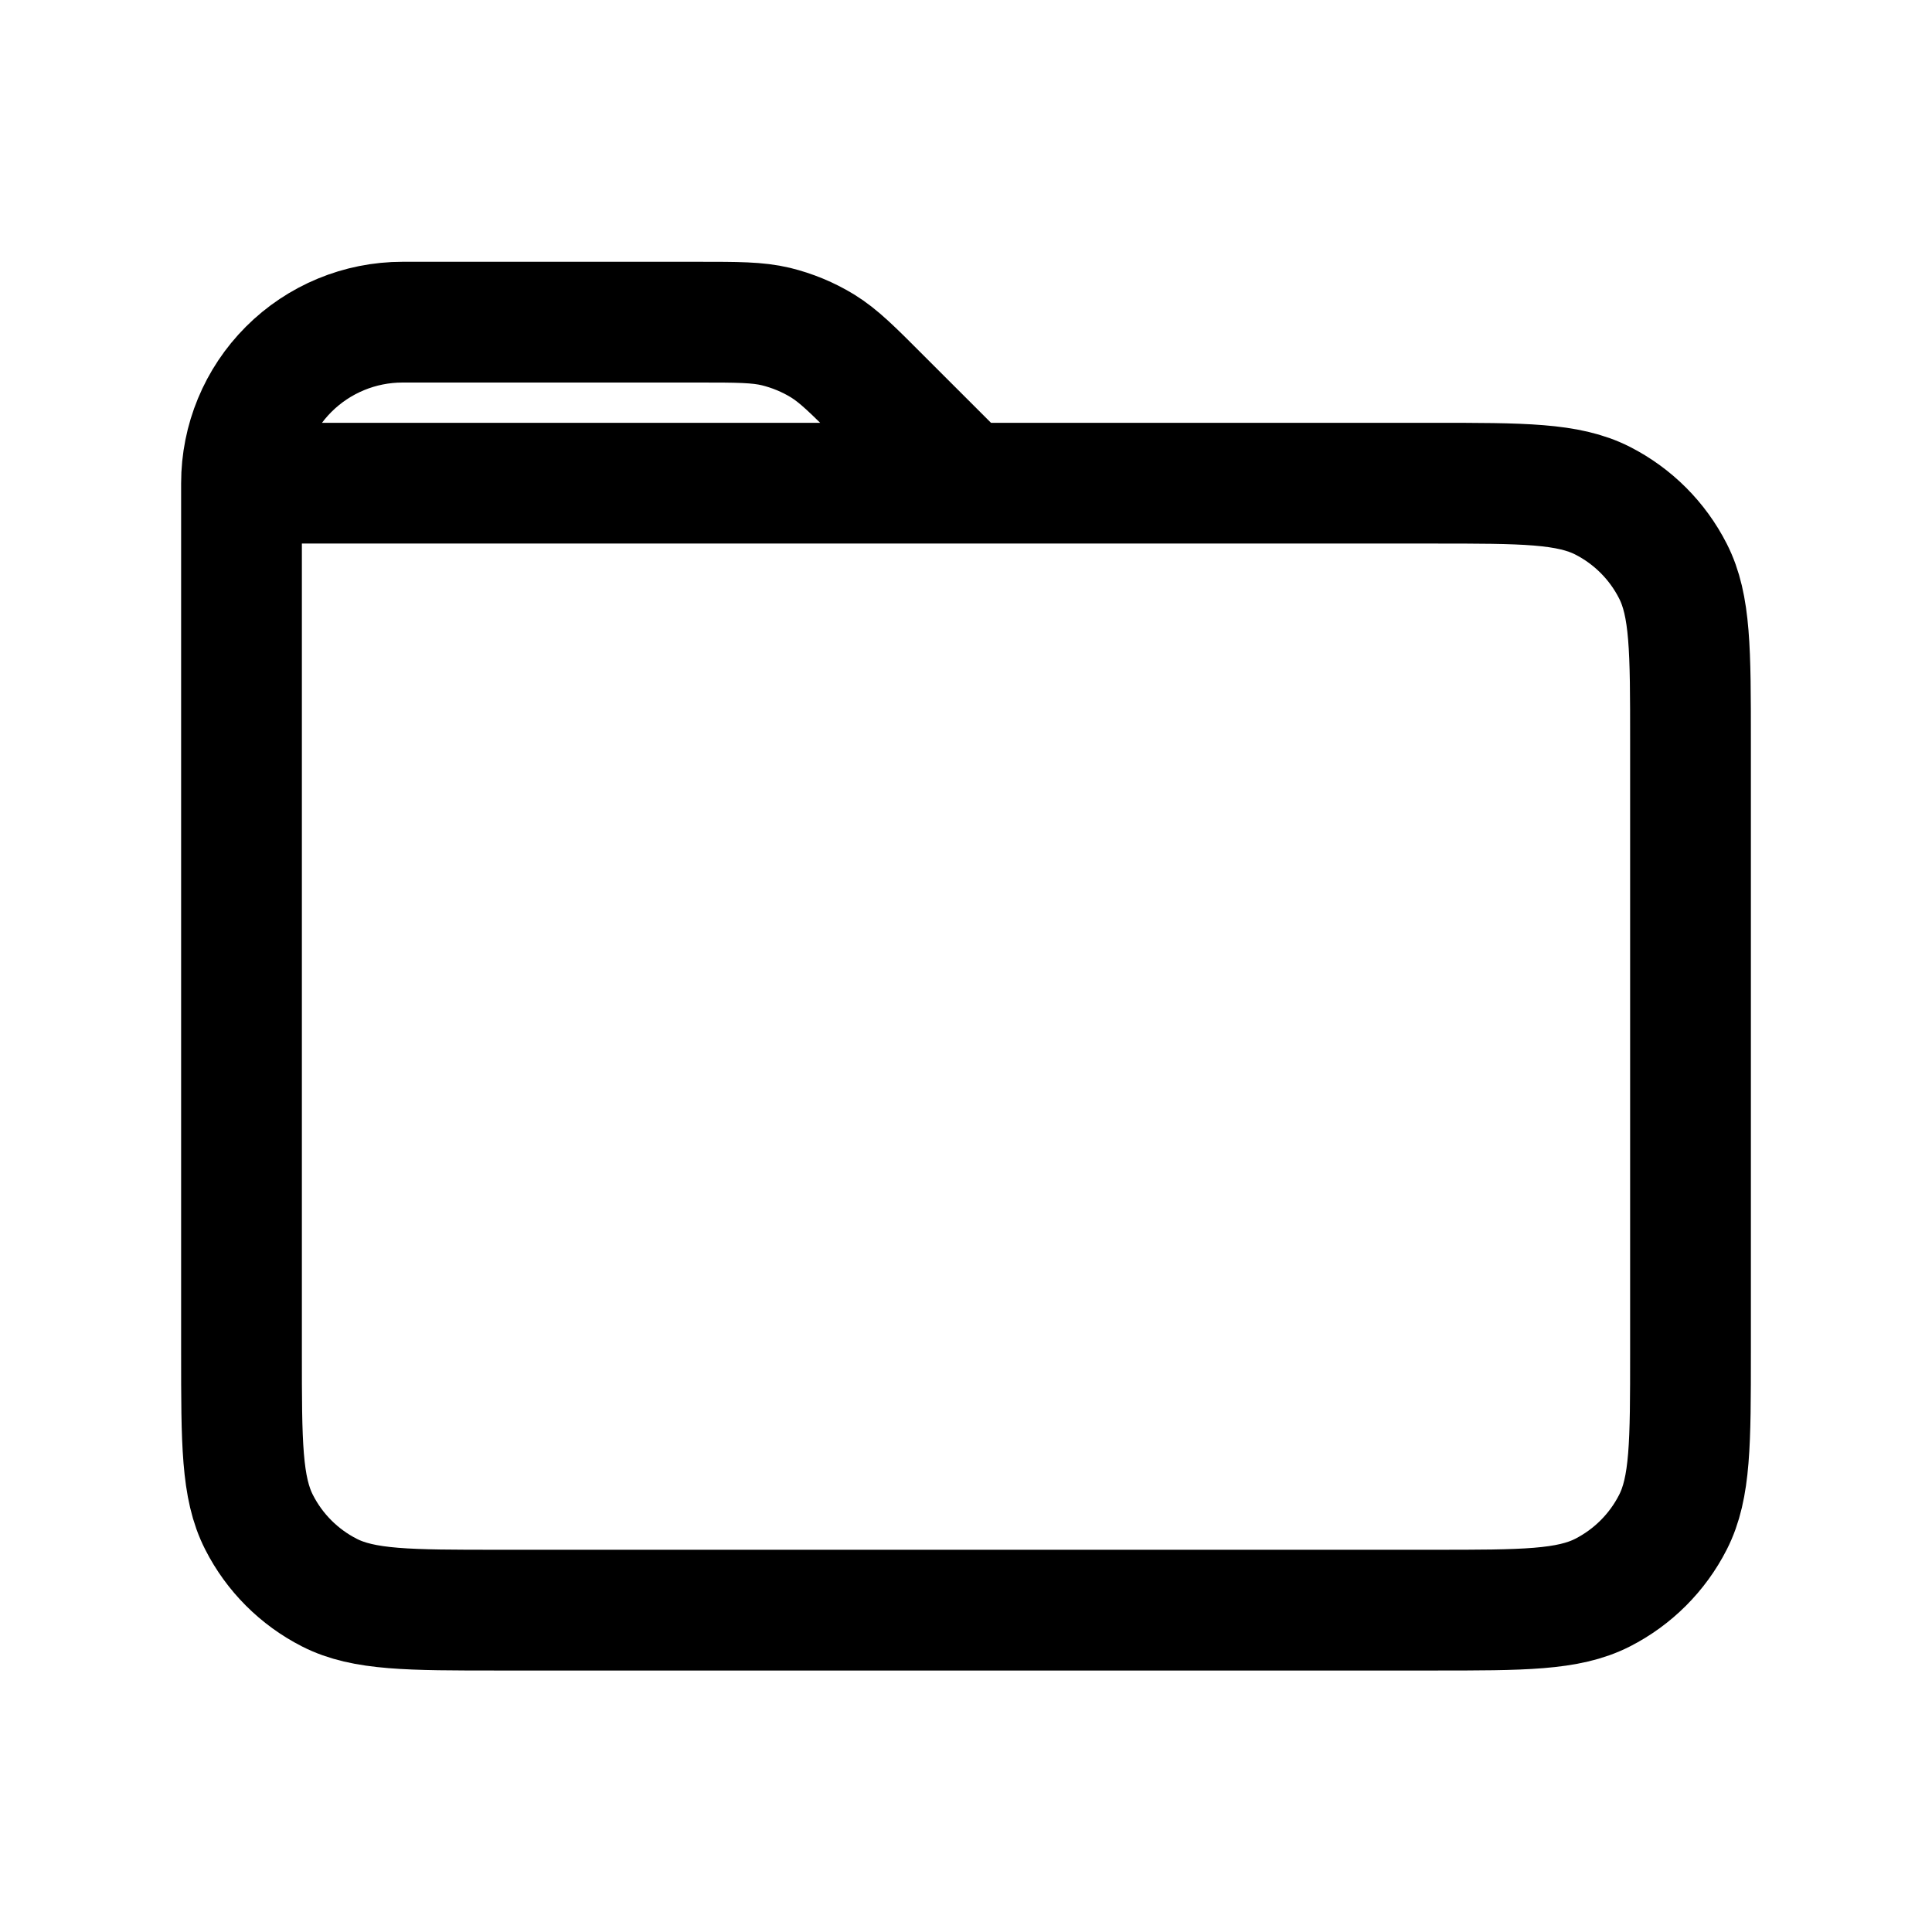
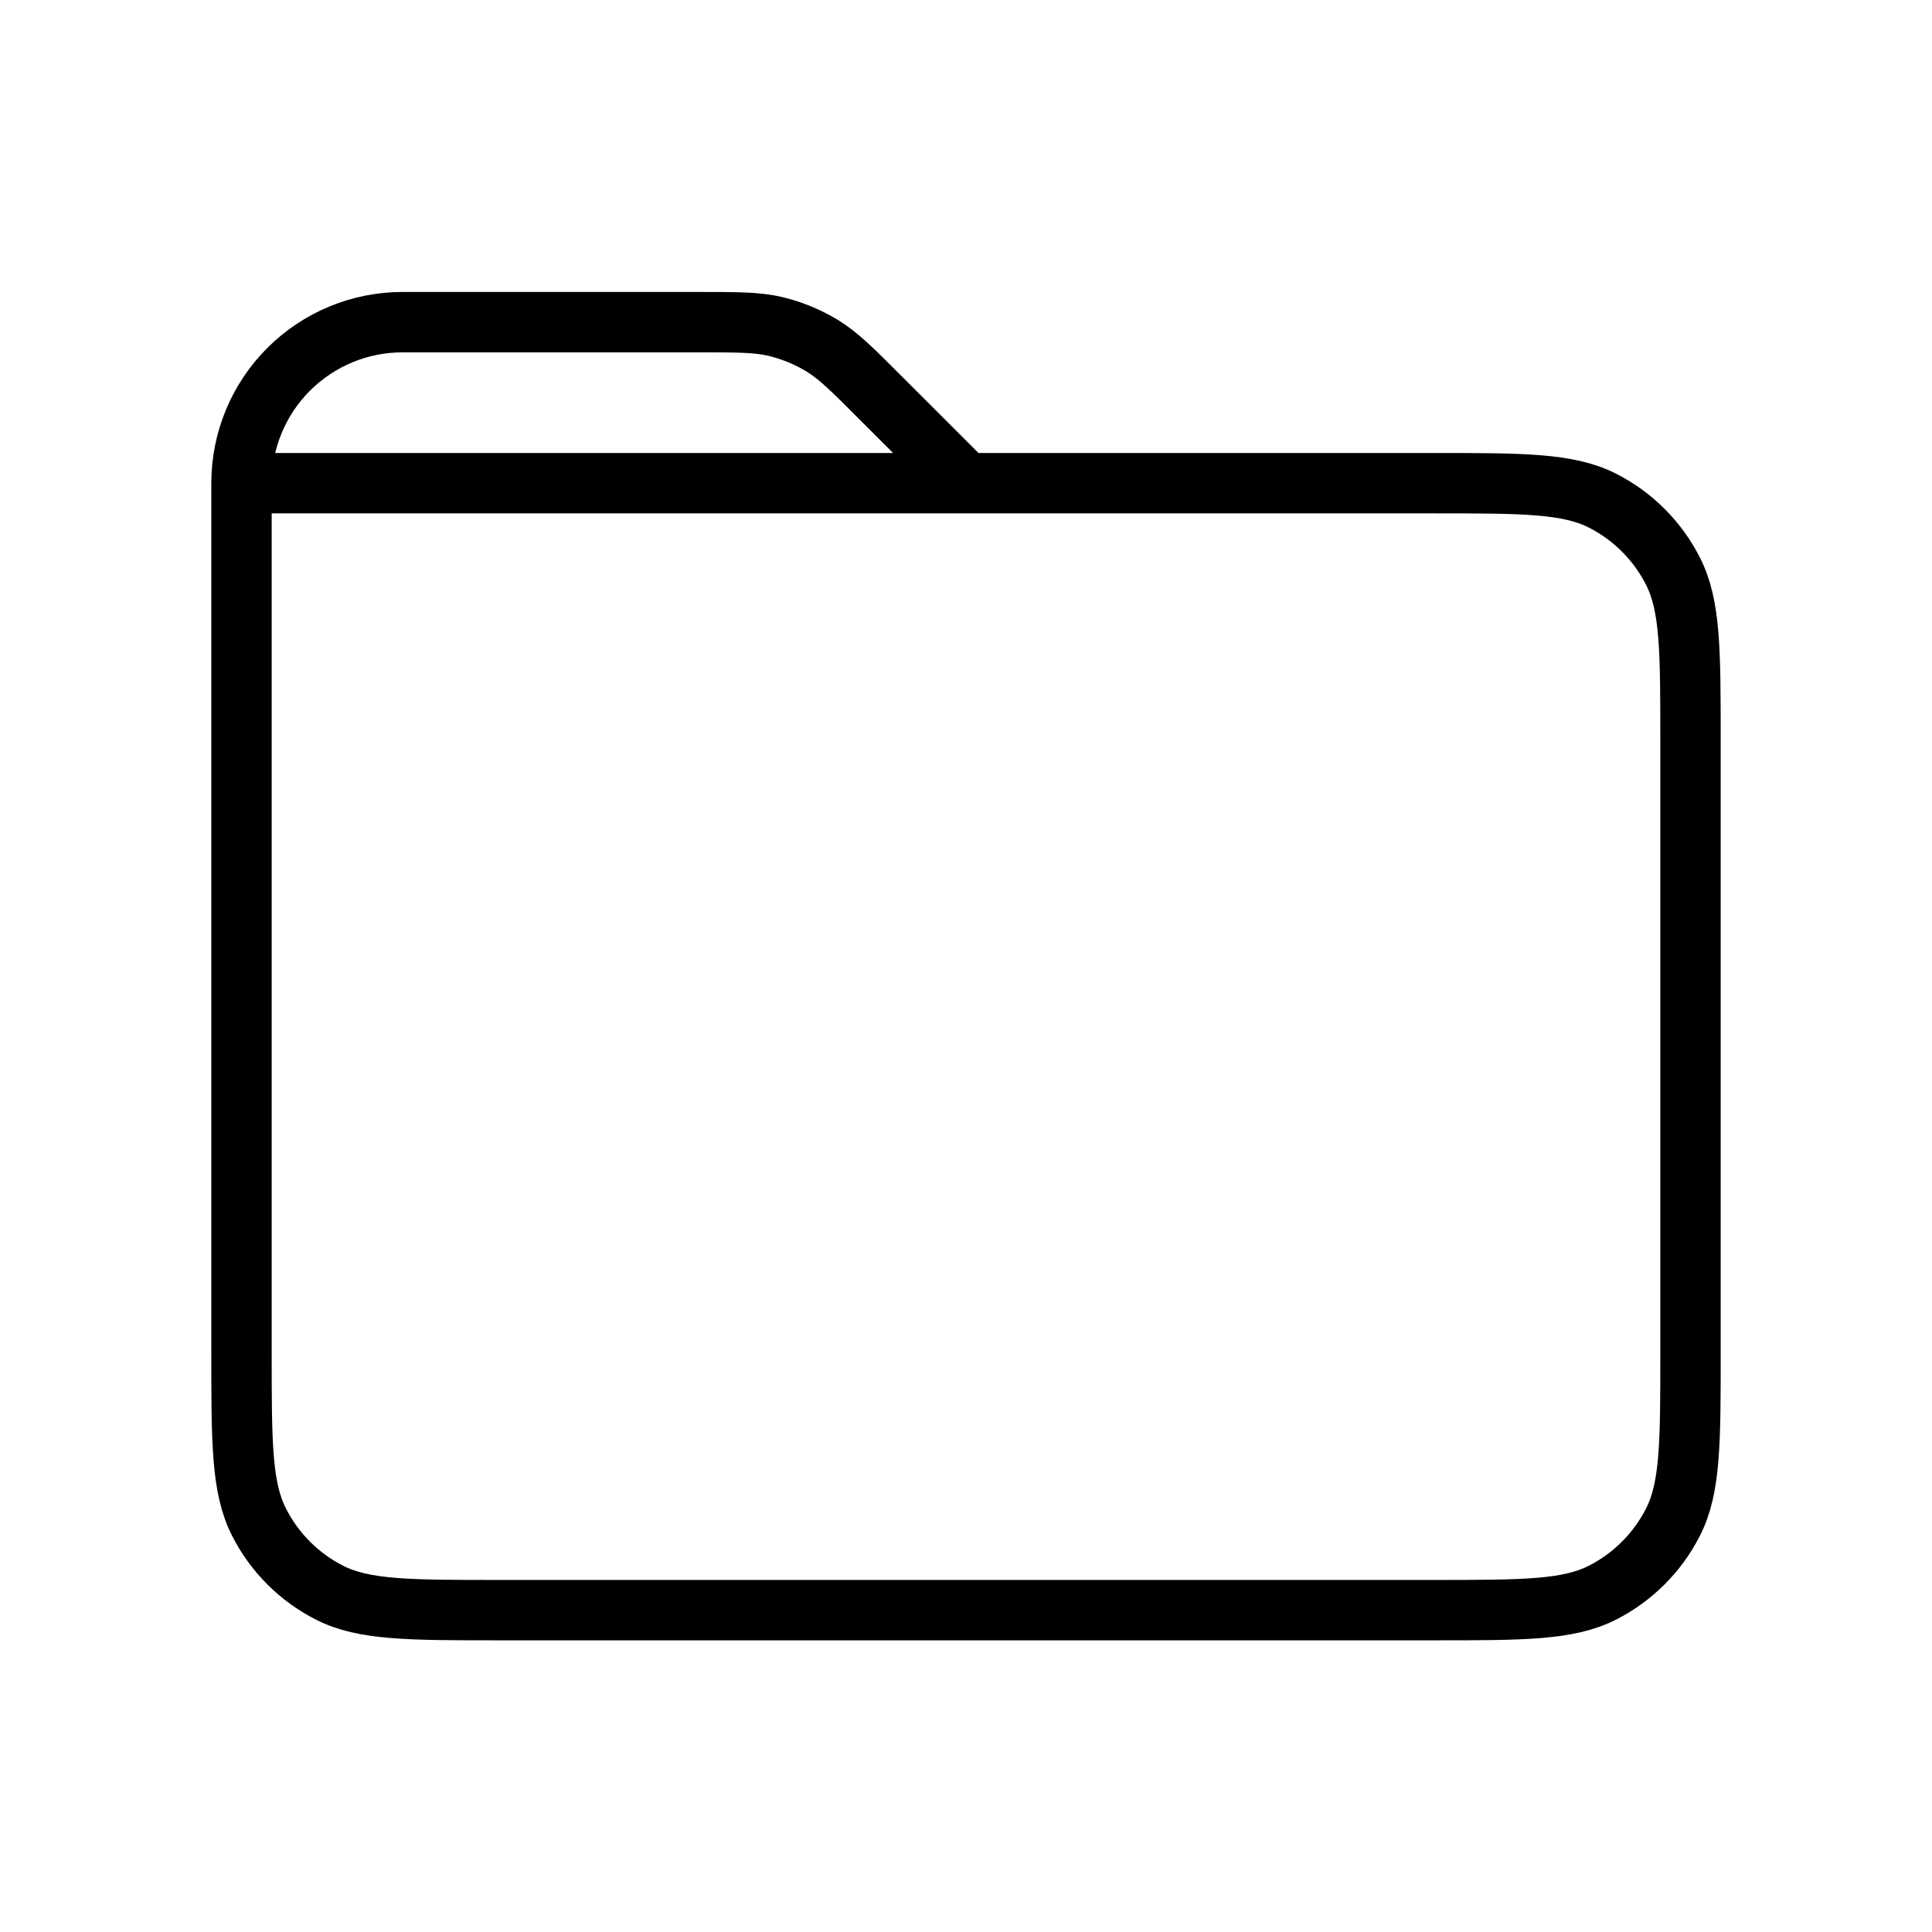
<svg xmlns="http://www.w3.org/2000/svg" width="32" height="32" viewBox="0 0 32 32" stroke="currentColor" fill="none">
-   <path d="M4 8.003V22.403C4 23.896 4 24.643 4.291 25.213C4.546 25.715 4.954 26.123 5.456 26.379C6.025 26.669 6.772 26.669 8.263 26.669H23.737C25.228 26.669 25.973 26.669 26.543 26.379C27.045 26.123 27.453 25.715 27.709 25.213C28 24.643 28 23.896 28 22.403V12.269C28 10.776 28 10.029 27.709 9.459C27.454 8.957 27.046 8.549 26.544 8.293C25.973 8.003 25.227 8.003 23.733 8.003H16M4 8.003H16M4 8.003C4 7.295 4.281 6.617 4.781 6.117C5.281 5.617 5.959 5.336 6.667 5.336H11.567C12.219 5.336 12.545 5.336 12.852 5.409C13.124 5.476 13.384 5.583 13.623 5.729C13.892 5.895 14.123 6.125 14.583 6.587L16 8.003" stroke-width="2" stroke-linecap="round" stroke-linejoin="round" />
+   <path d="M4 8.003V22.403C4 23.896 4 24.643 4.291 25.213C4.546 25.715 4.954 26.123 5.456 26.379C6.025 26.669 6.772 26.669 8.263 26.669H23.737C25.228 26.669 25.973 26.669 26.543 26.379C27.045 26.123 27.453 25.715 27.709 25.213C28 24.643 28 23.896 28 22.403V12.269C28 10.776 28 10.029 27.709 9.459C27.454 8.957 27.046 8.549 26.544 8.293C25.973 8.003 25.227 8.003 23.733 8.003H16M4 8.003H16M4 8.003C4 7.295 4.281 6.617 4.781 6.117C5.281 5.617 5.959 5.336 6.667 5.336H11.567C12.219 5.336 12.545 5.336 12.852 5.409C13.124 5.476 13.384 5.583 13.623 5.729C13.892 5.895 14.123 6.125 14.583 6.587L16 8.003" stroke-linecap="round" stroke-linejoin="round" />
</svg>
